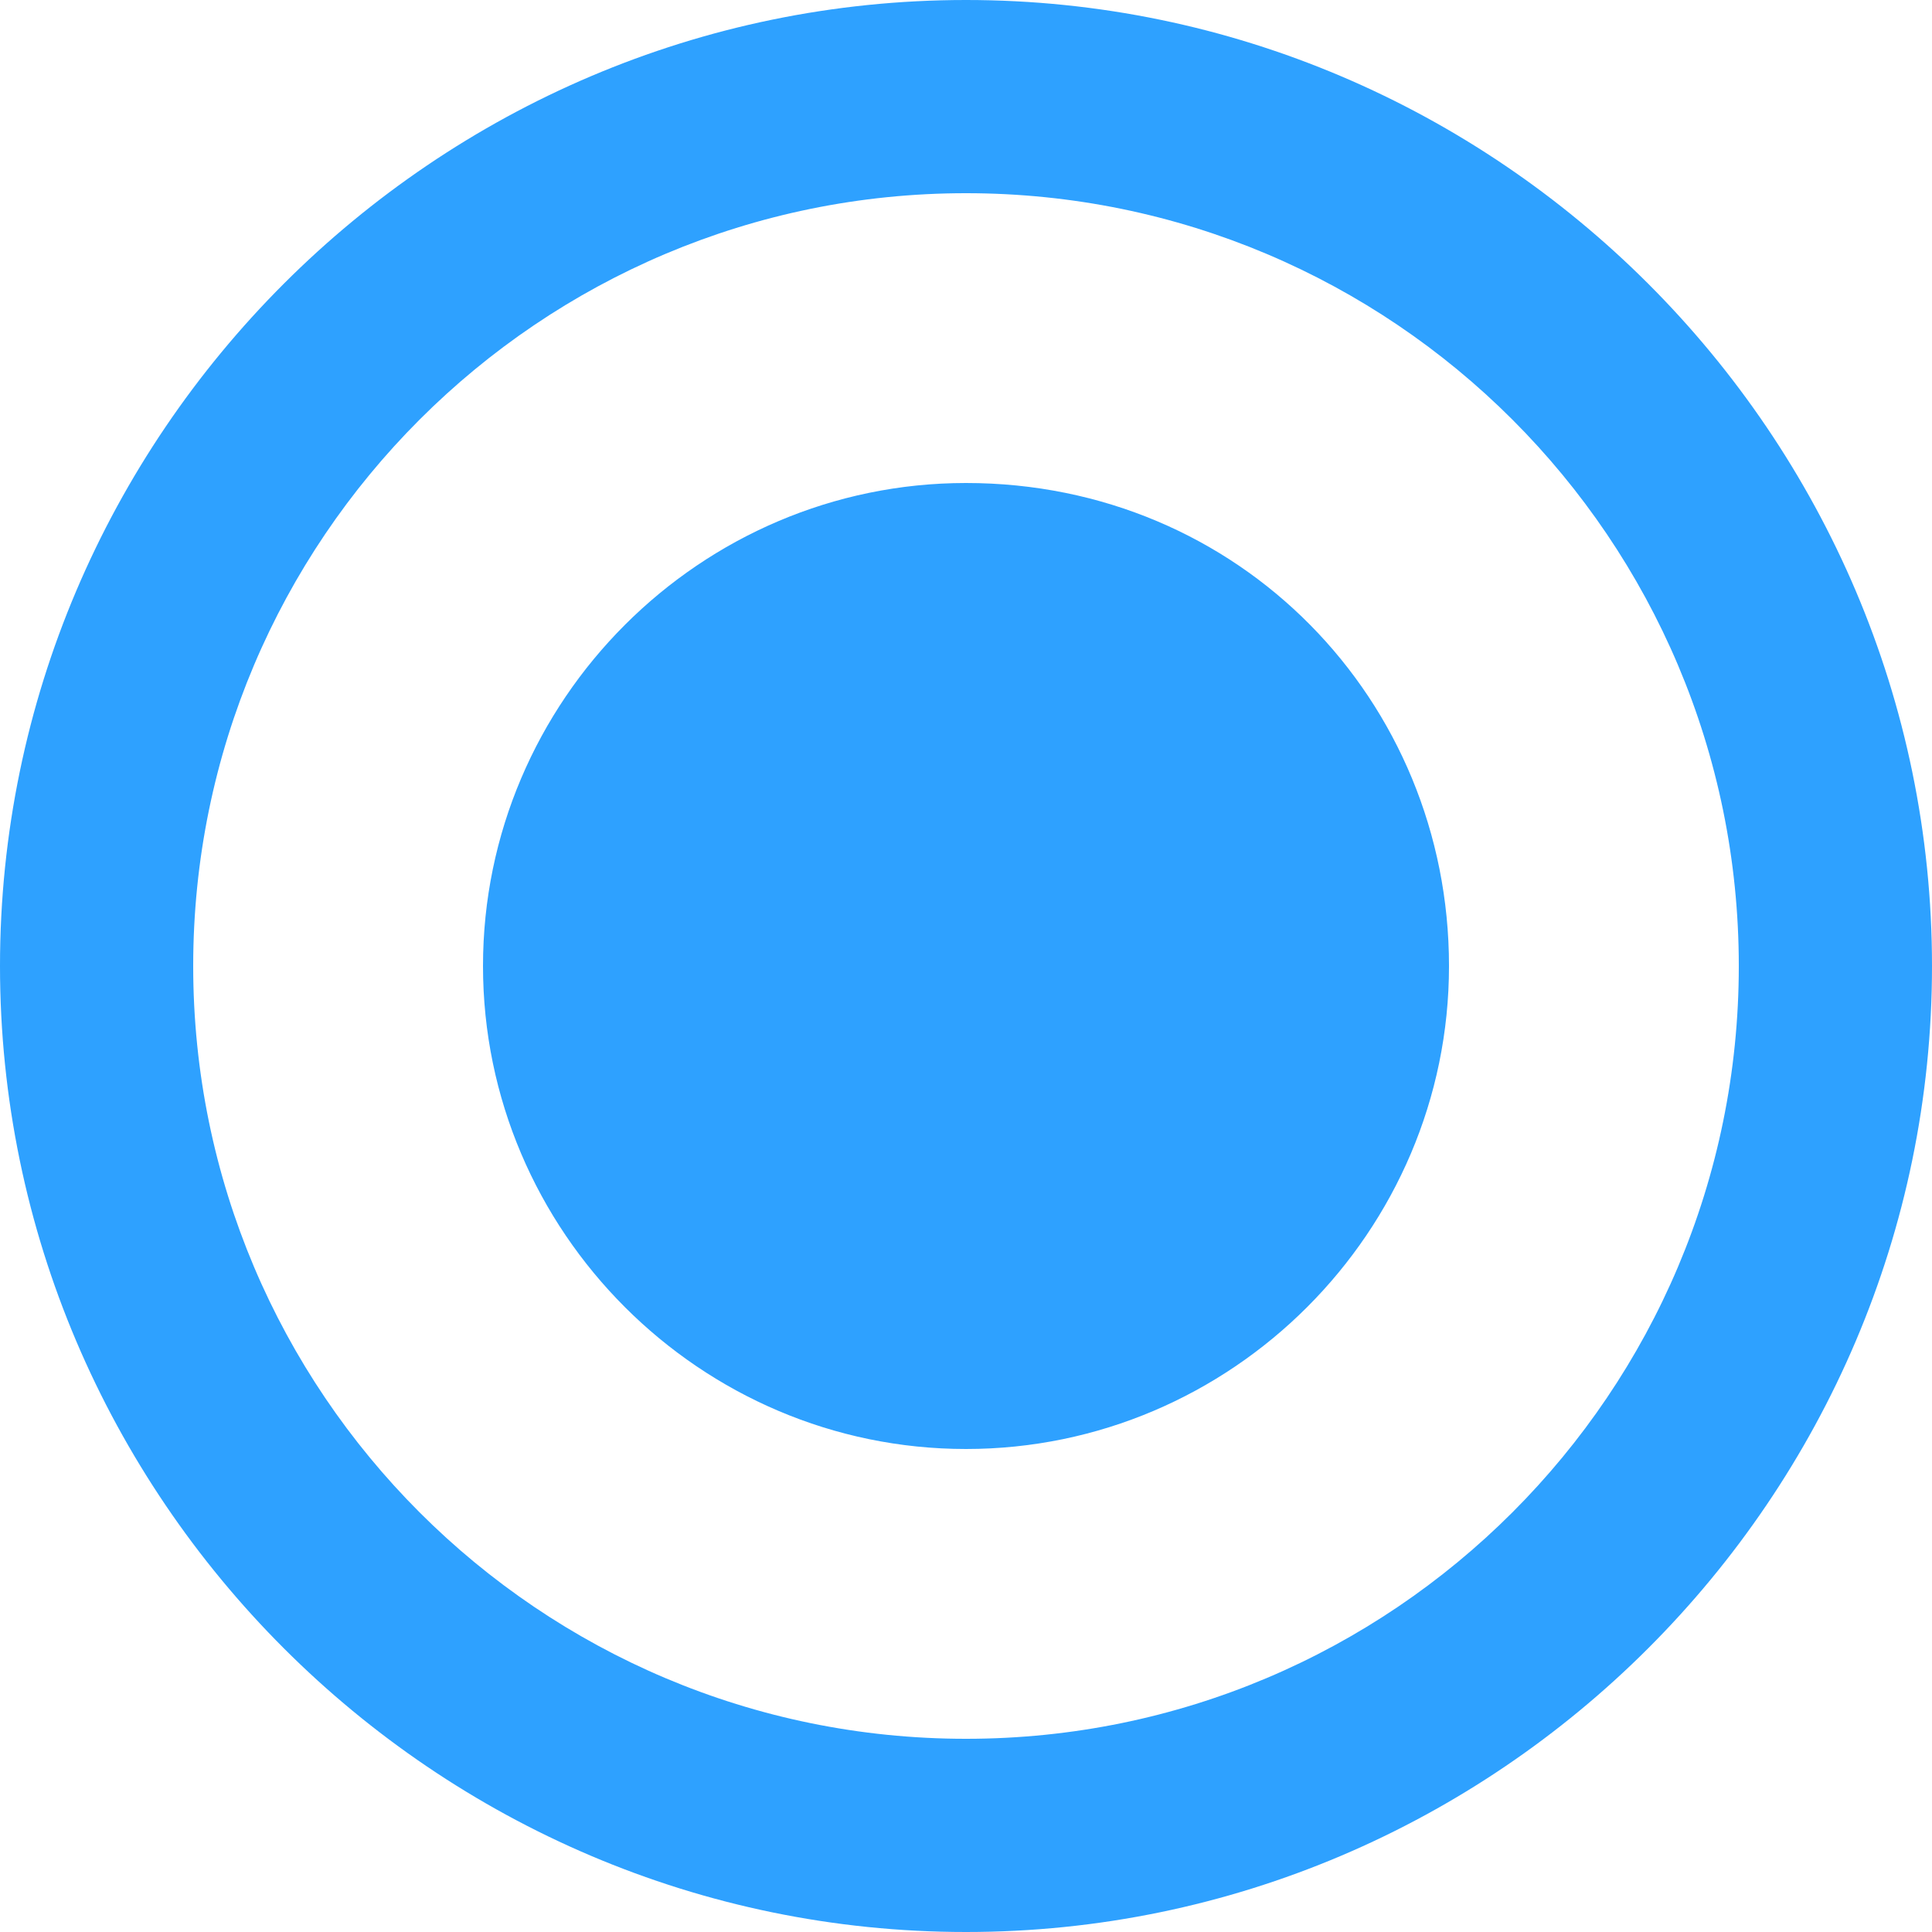
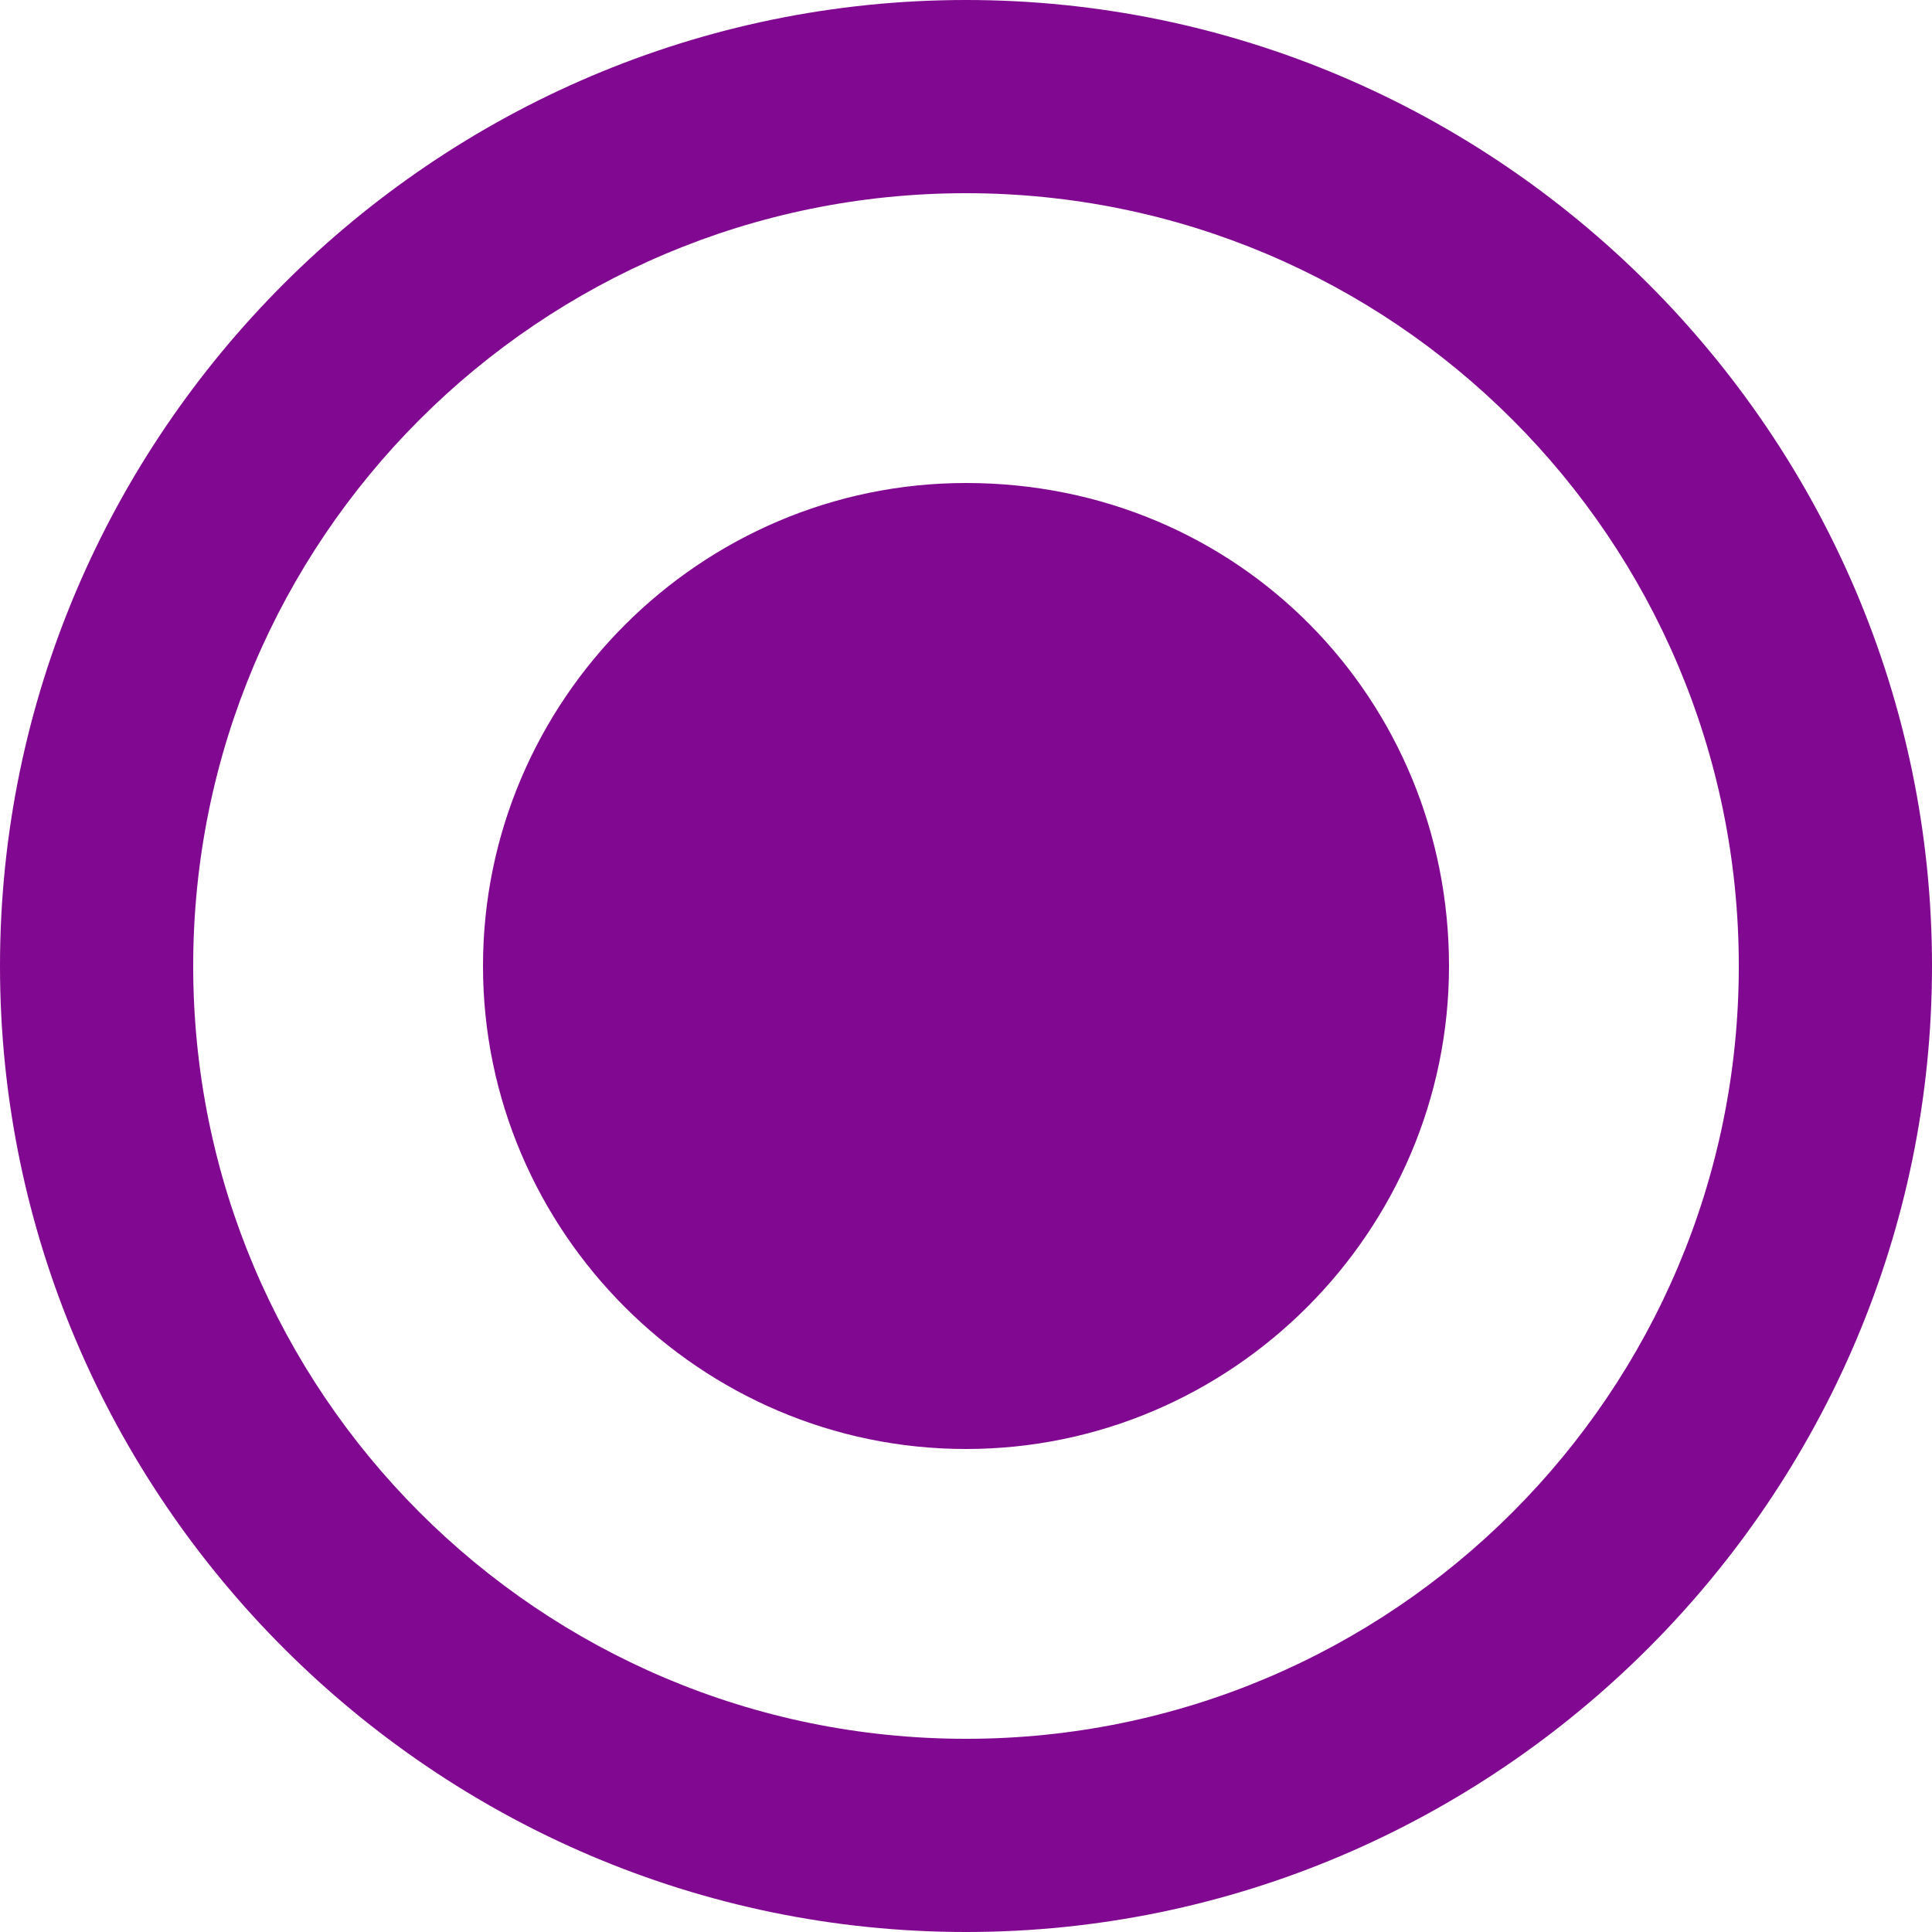
<svg xmlns="http://www.w3.org/2000/svg" version="1.1" id="svg8" x="0px" y="0px" viewBox="0 0 24 24" style="enable-background:new 0 0 24 24;" xml:space="preserve">
  <style type="text/css">
- 	.st0{fill-rule:evenodd;clip-rule:evenodd;fill:#2EA1FF;}
+ 	.st0{fill-rule:evenodd;clip-rule:evenodd;fill:#810890;}
</style>
  <g id="radiobttom_active" transform="translate(-508 -240)">
    <path id="radio_on" class="st0" d="M520,246c-3.3,0-6,2.7-6,6s2.7,6,6,6s6-2.7,6-6S523.4,246,520,246L520,246z M520,240   c-6.6,0-12,5.4-12,12s5.4,12,12,12s12-5.4,12-12S526.6,240,520,240z M520,261.6c-5.3,0-9.6-4.3-9.6-9.6s4.3-9.6,9.6-9.6   s9.6,4.3,9.6,9.6C529.6,257.3,525.3,261.6,520,261.6z" />
  </g>
</svg>
